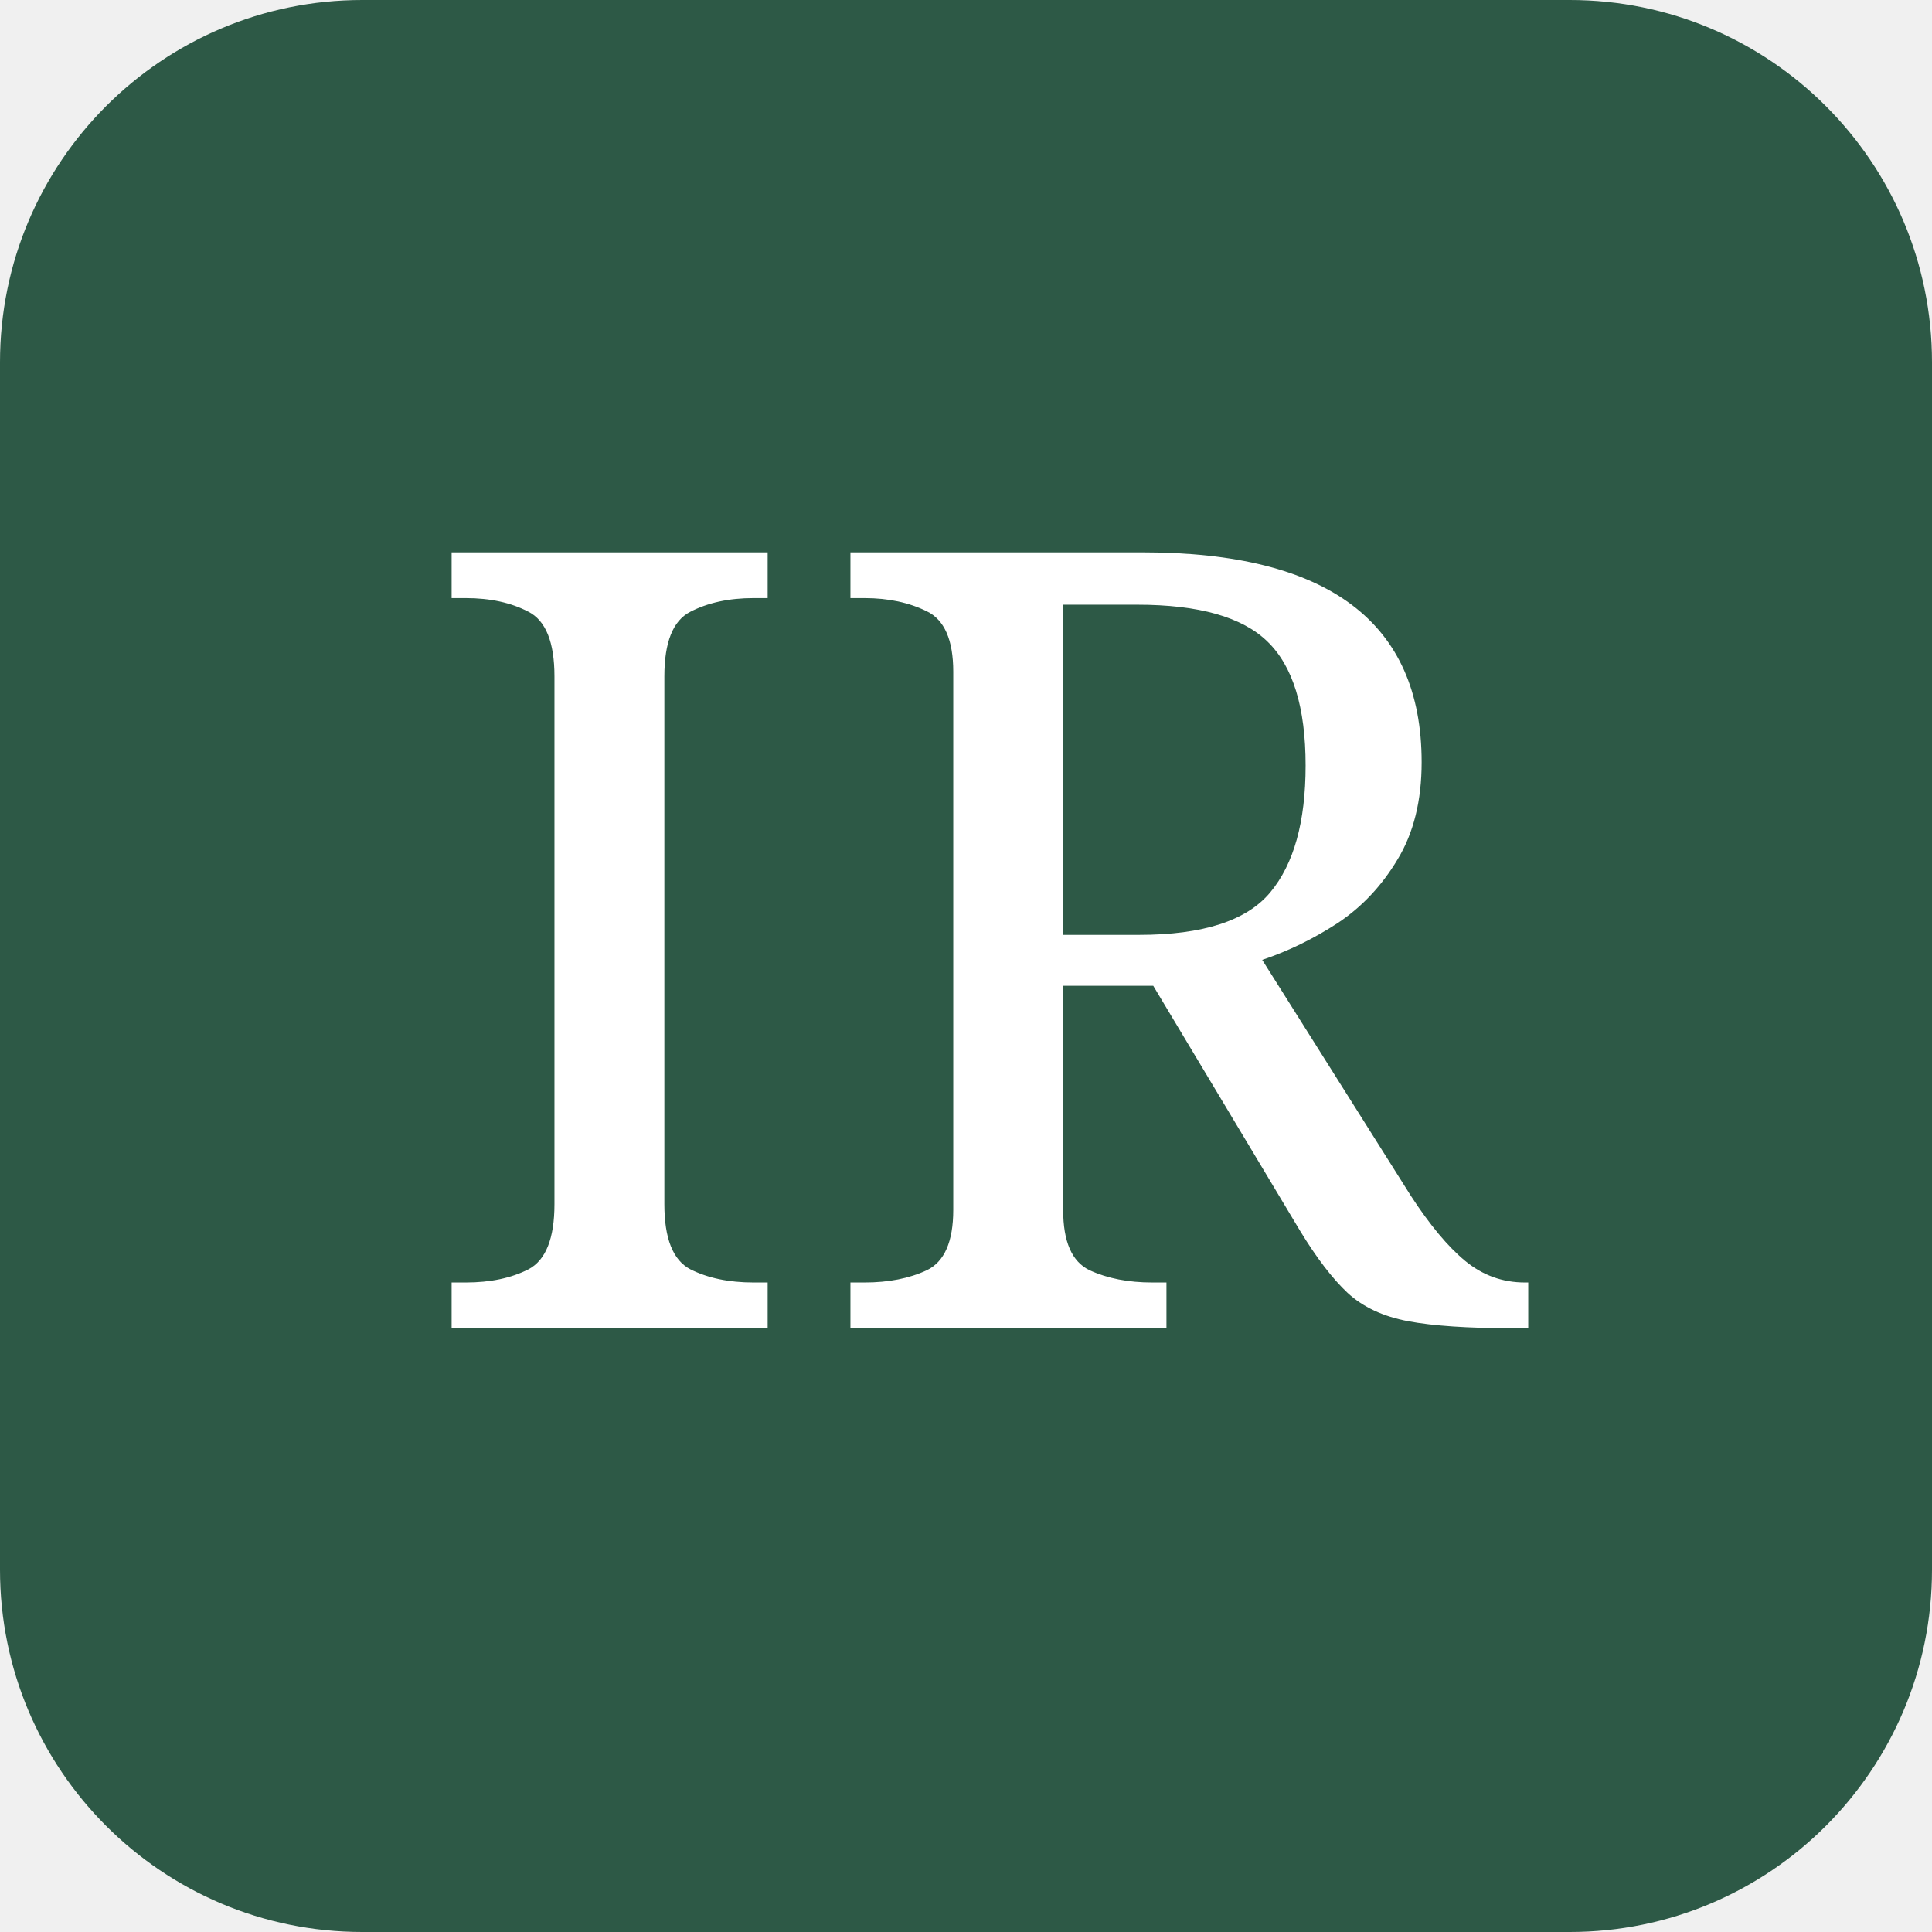
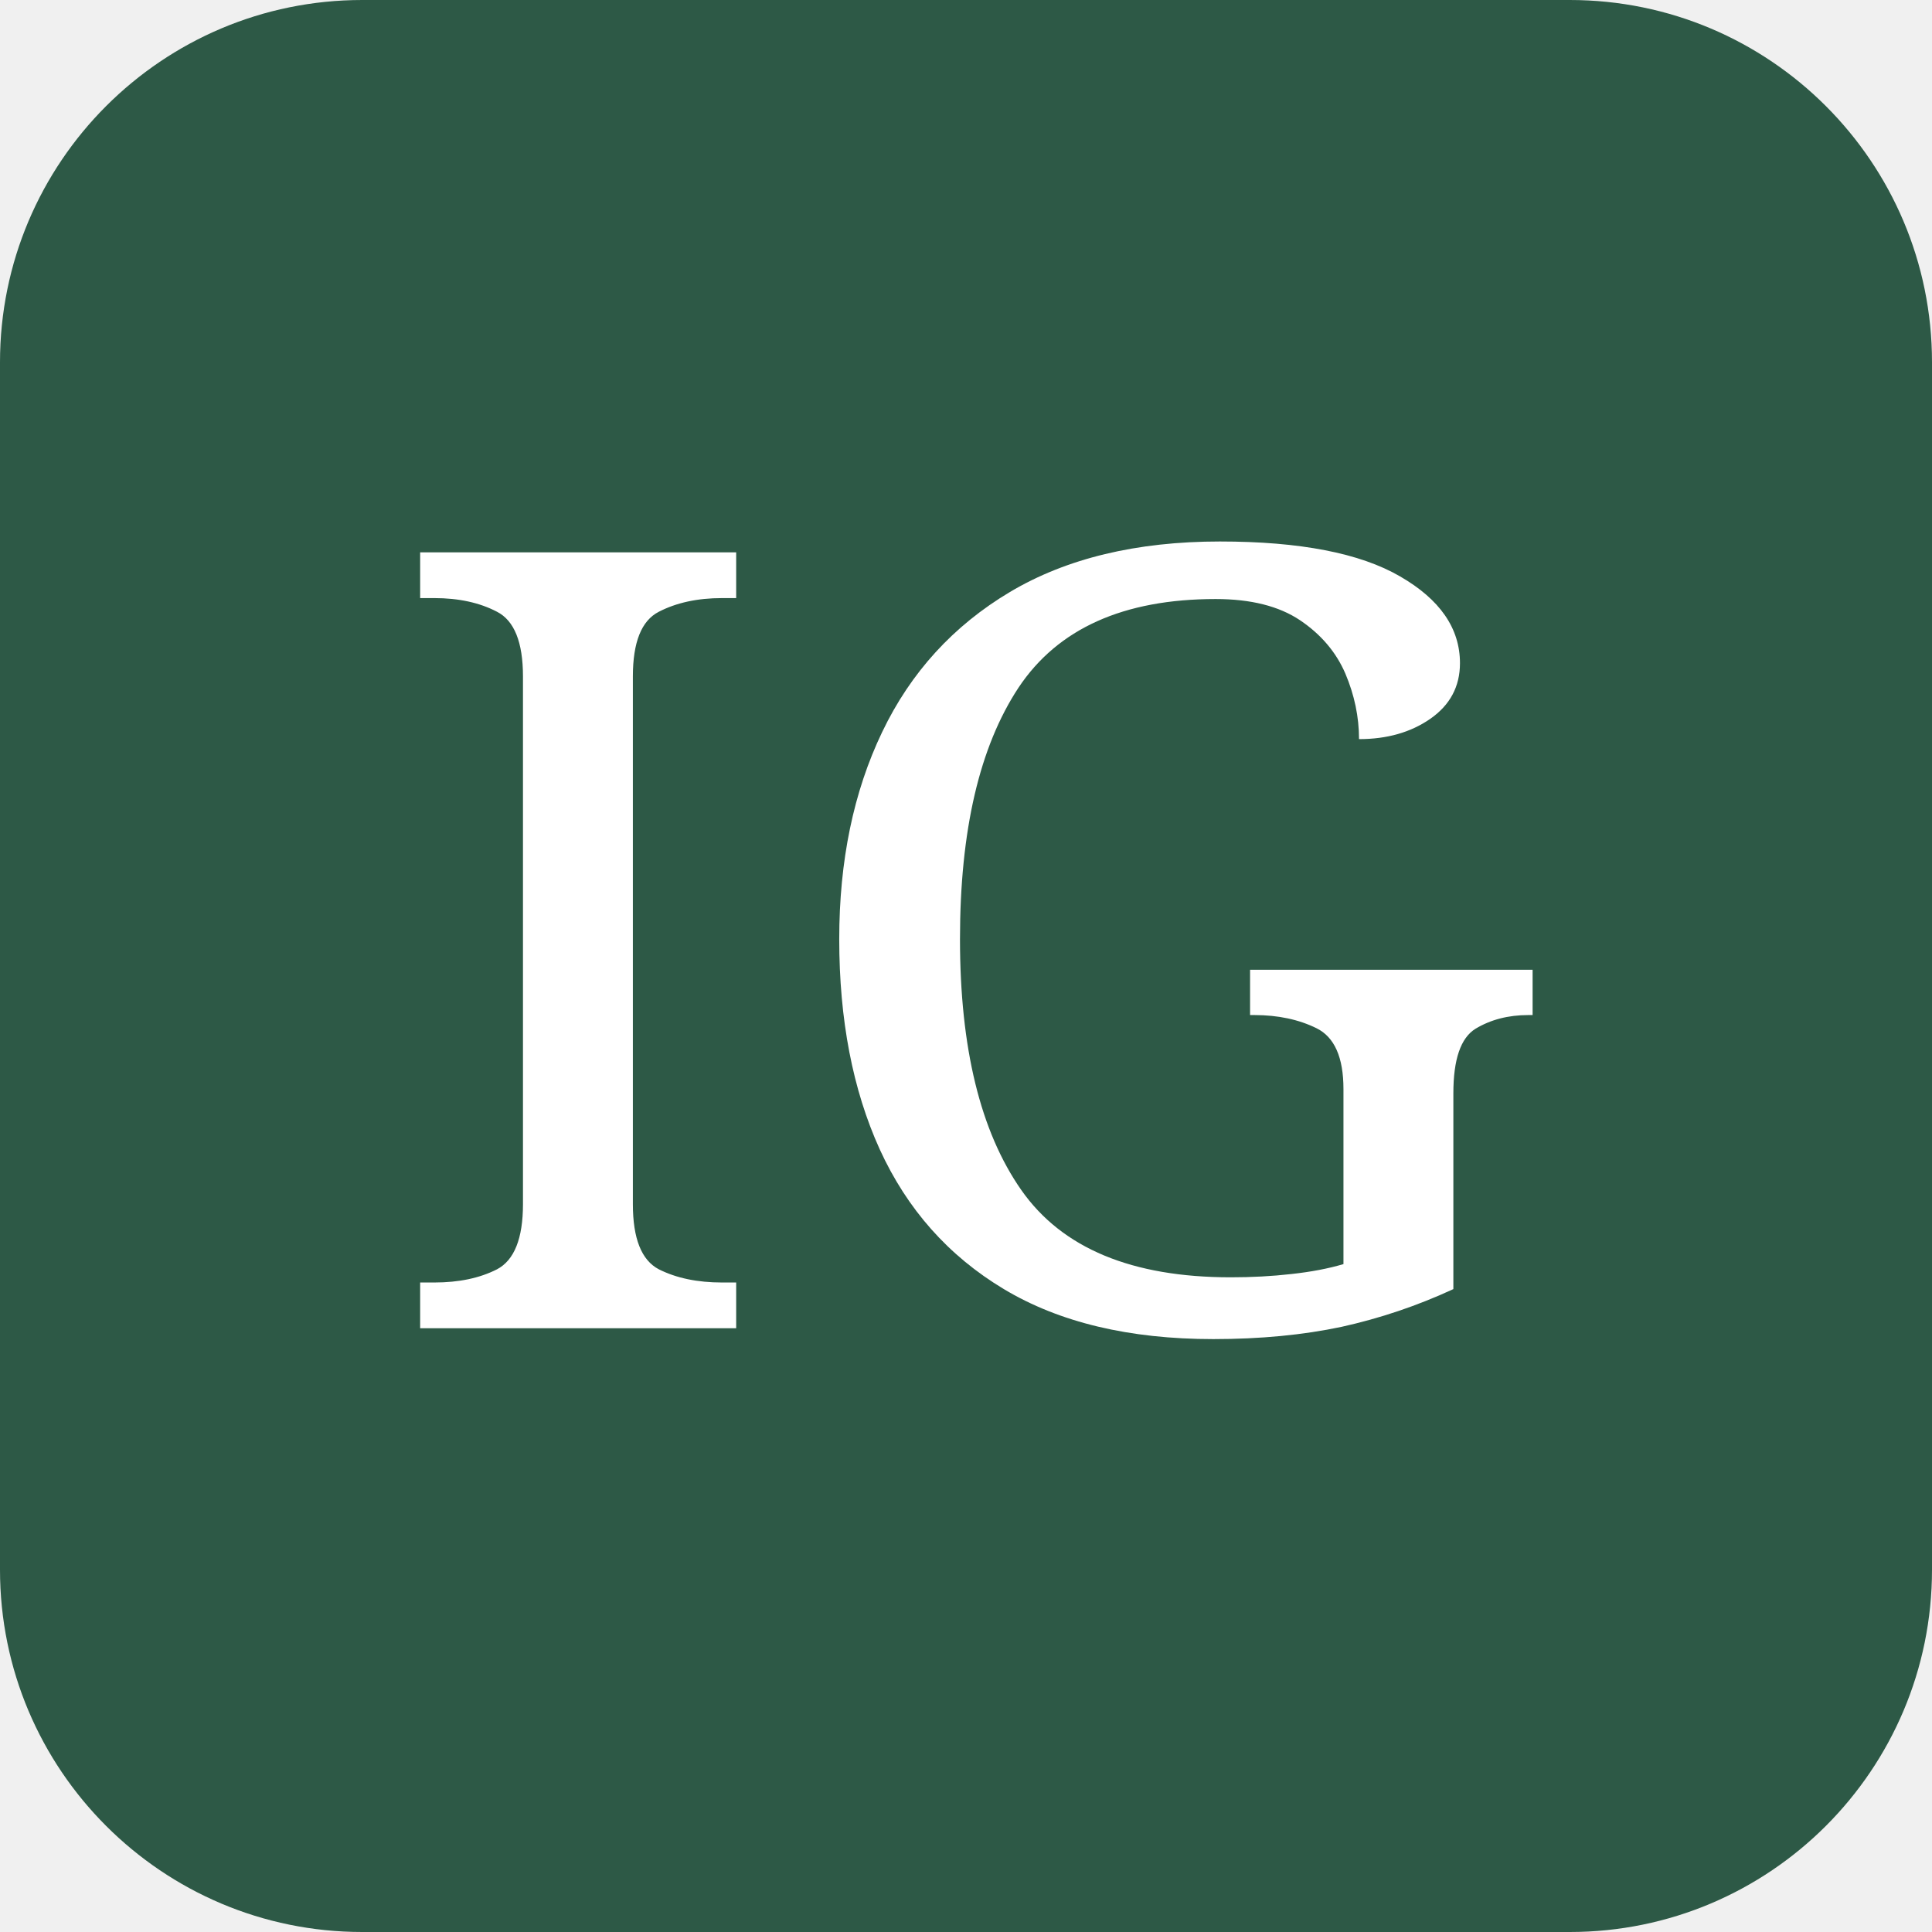
<svg xmlns="http://www.w3.org/2000/svg" viewBox="0 0 64 64">
  <rect width="64" height="64" rx="12" fill="#2d5946" />
-   <text x="32" y="44" text-anchor="middle" font-family="Georgia,serif" font-size="36" fill="white">IR</text>
+   <text x="32" y="44" text-anchor="middle" font-family="Georgia,serif" font-size="36" fill="white">IG</text>
</svg>
